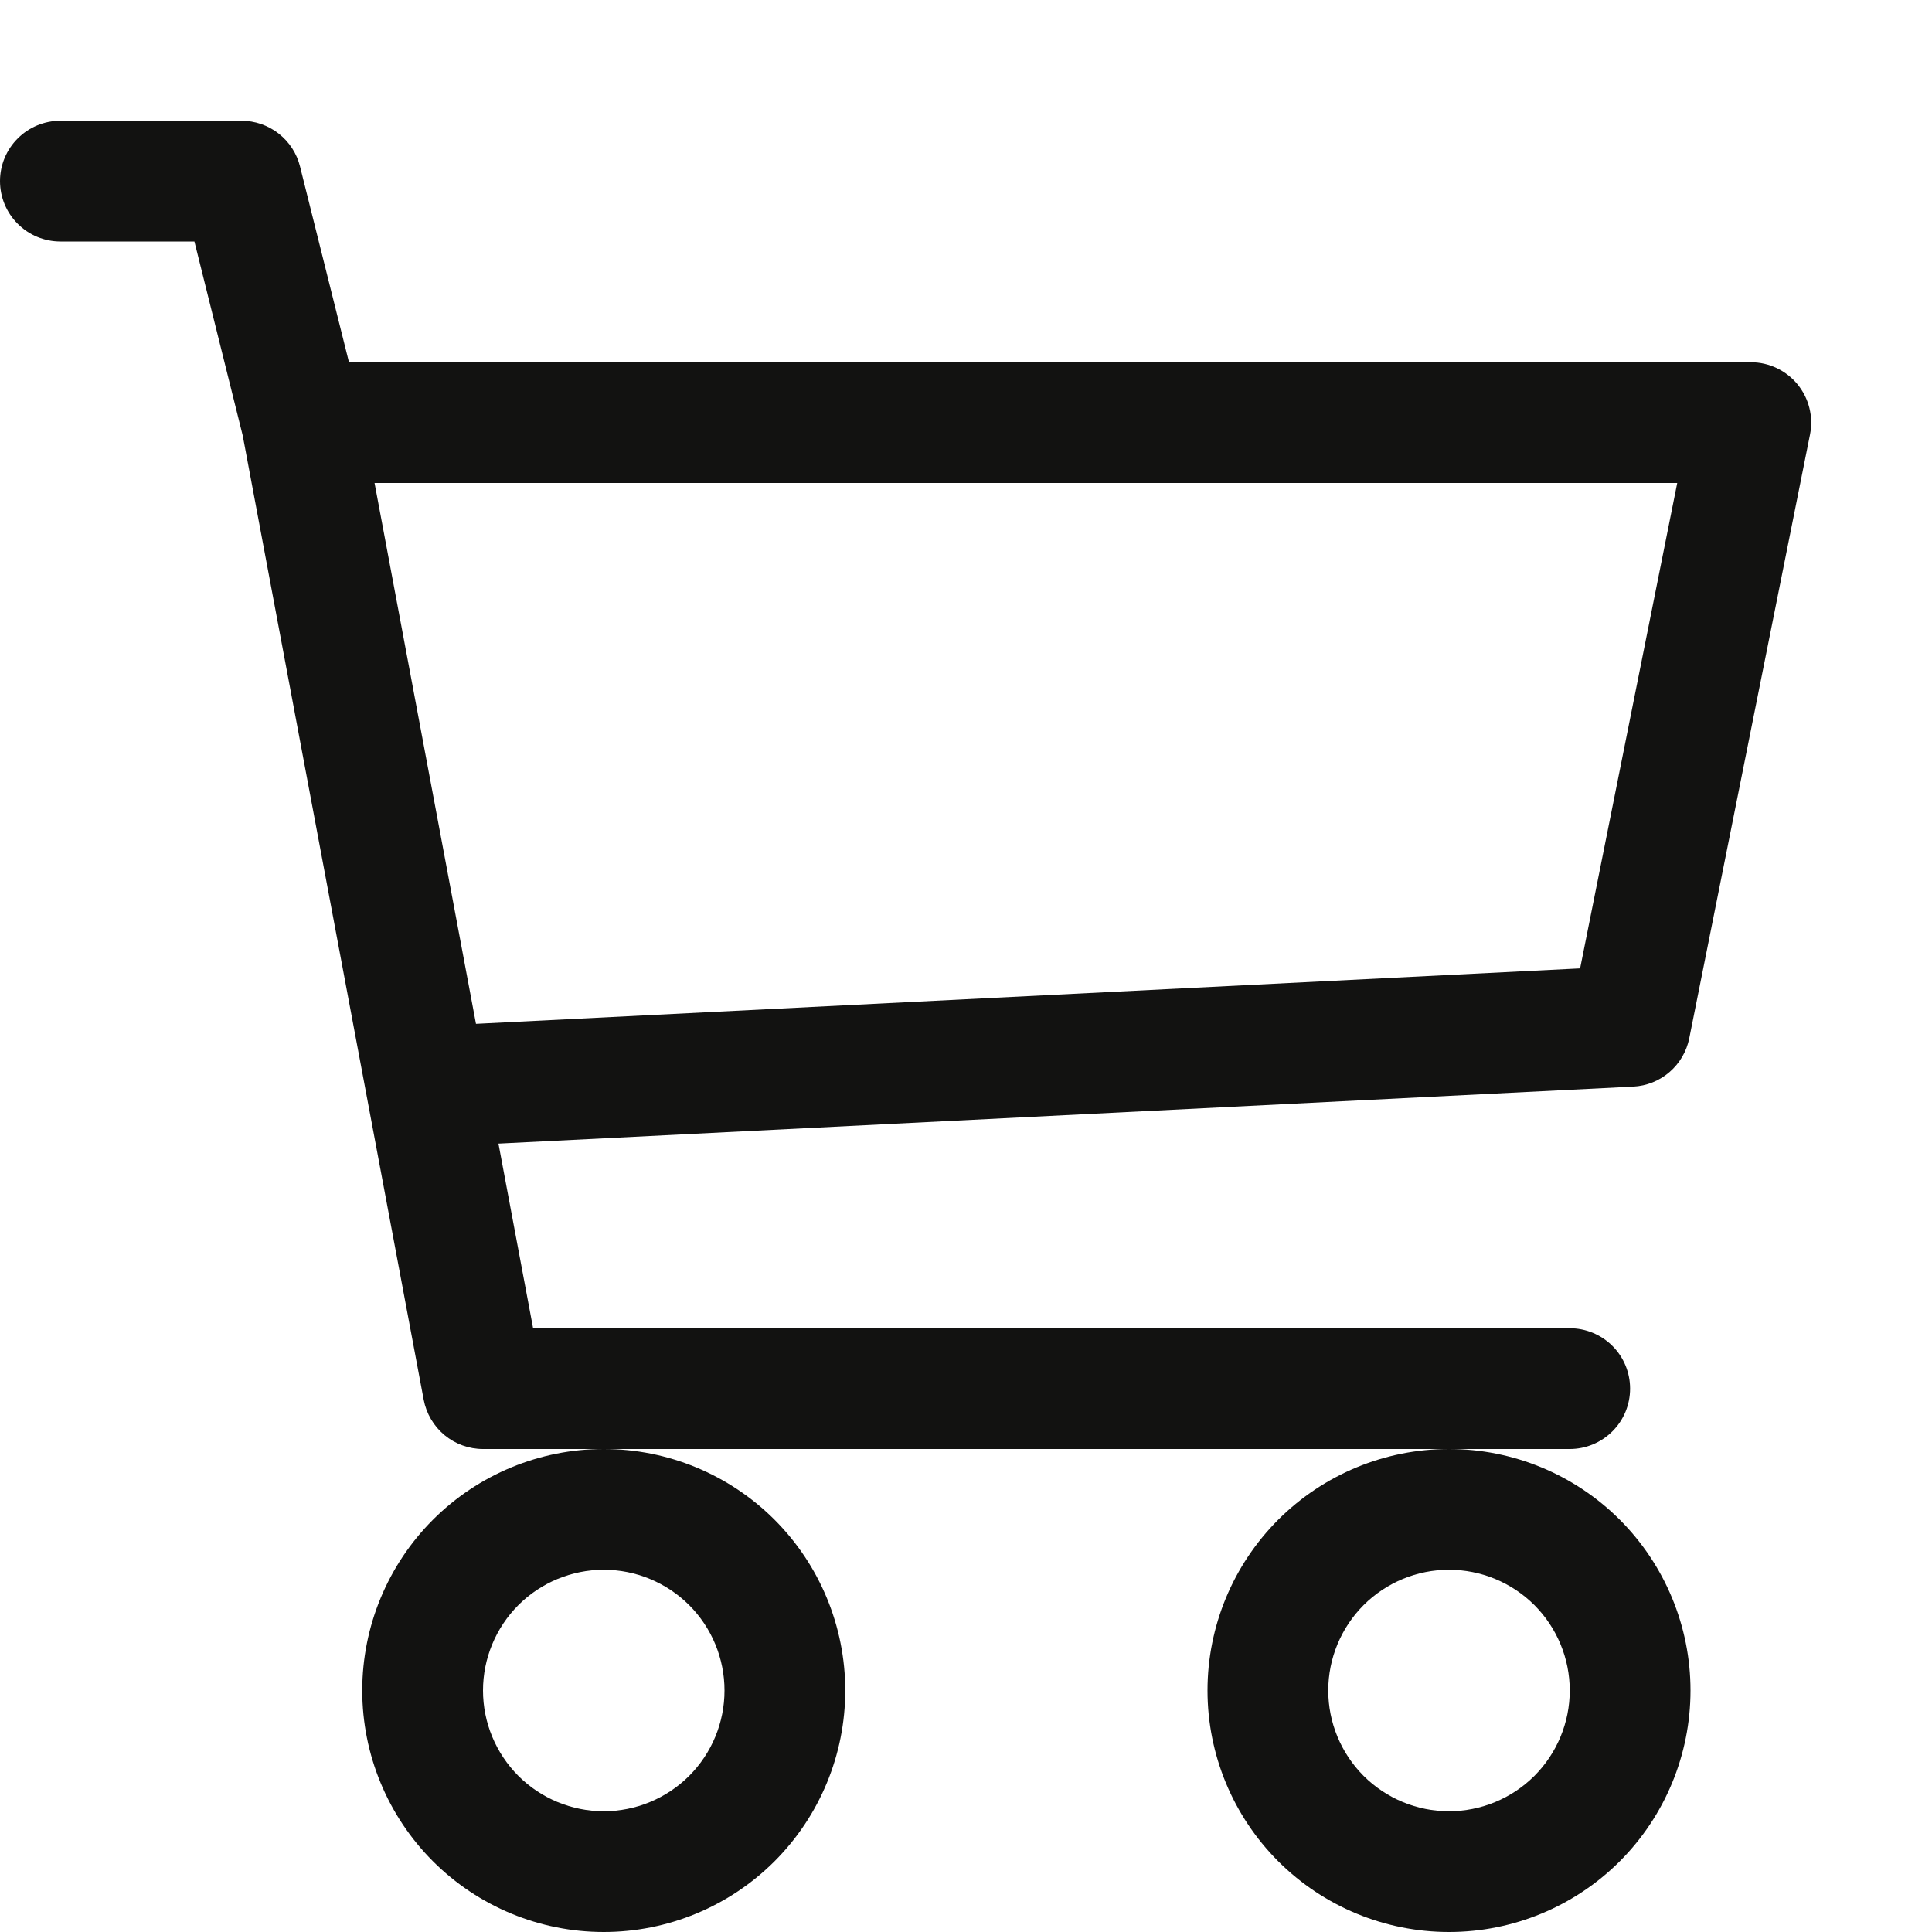
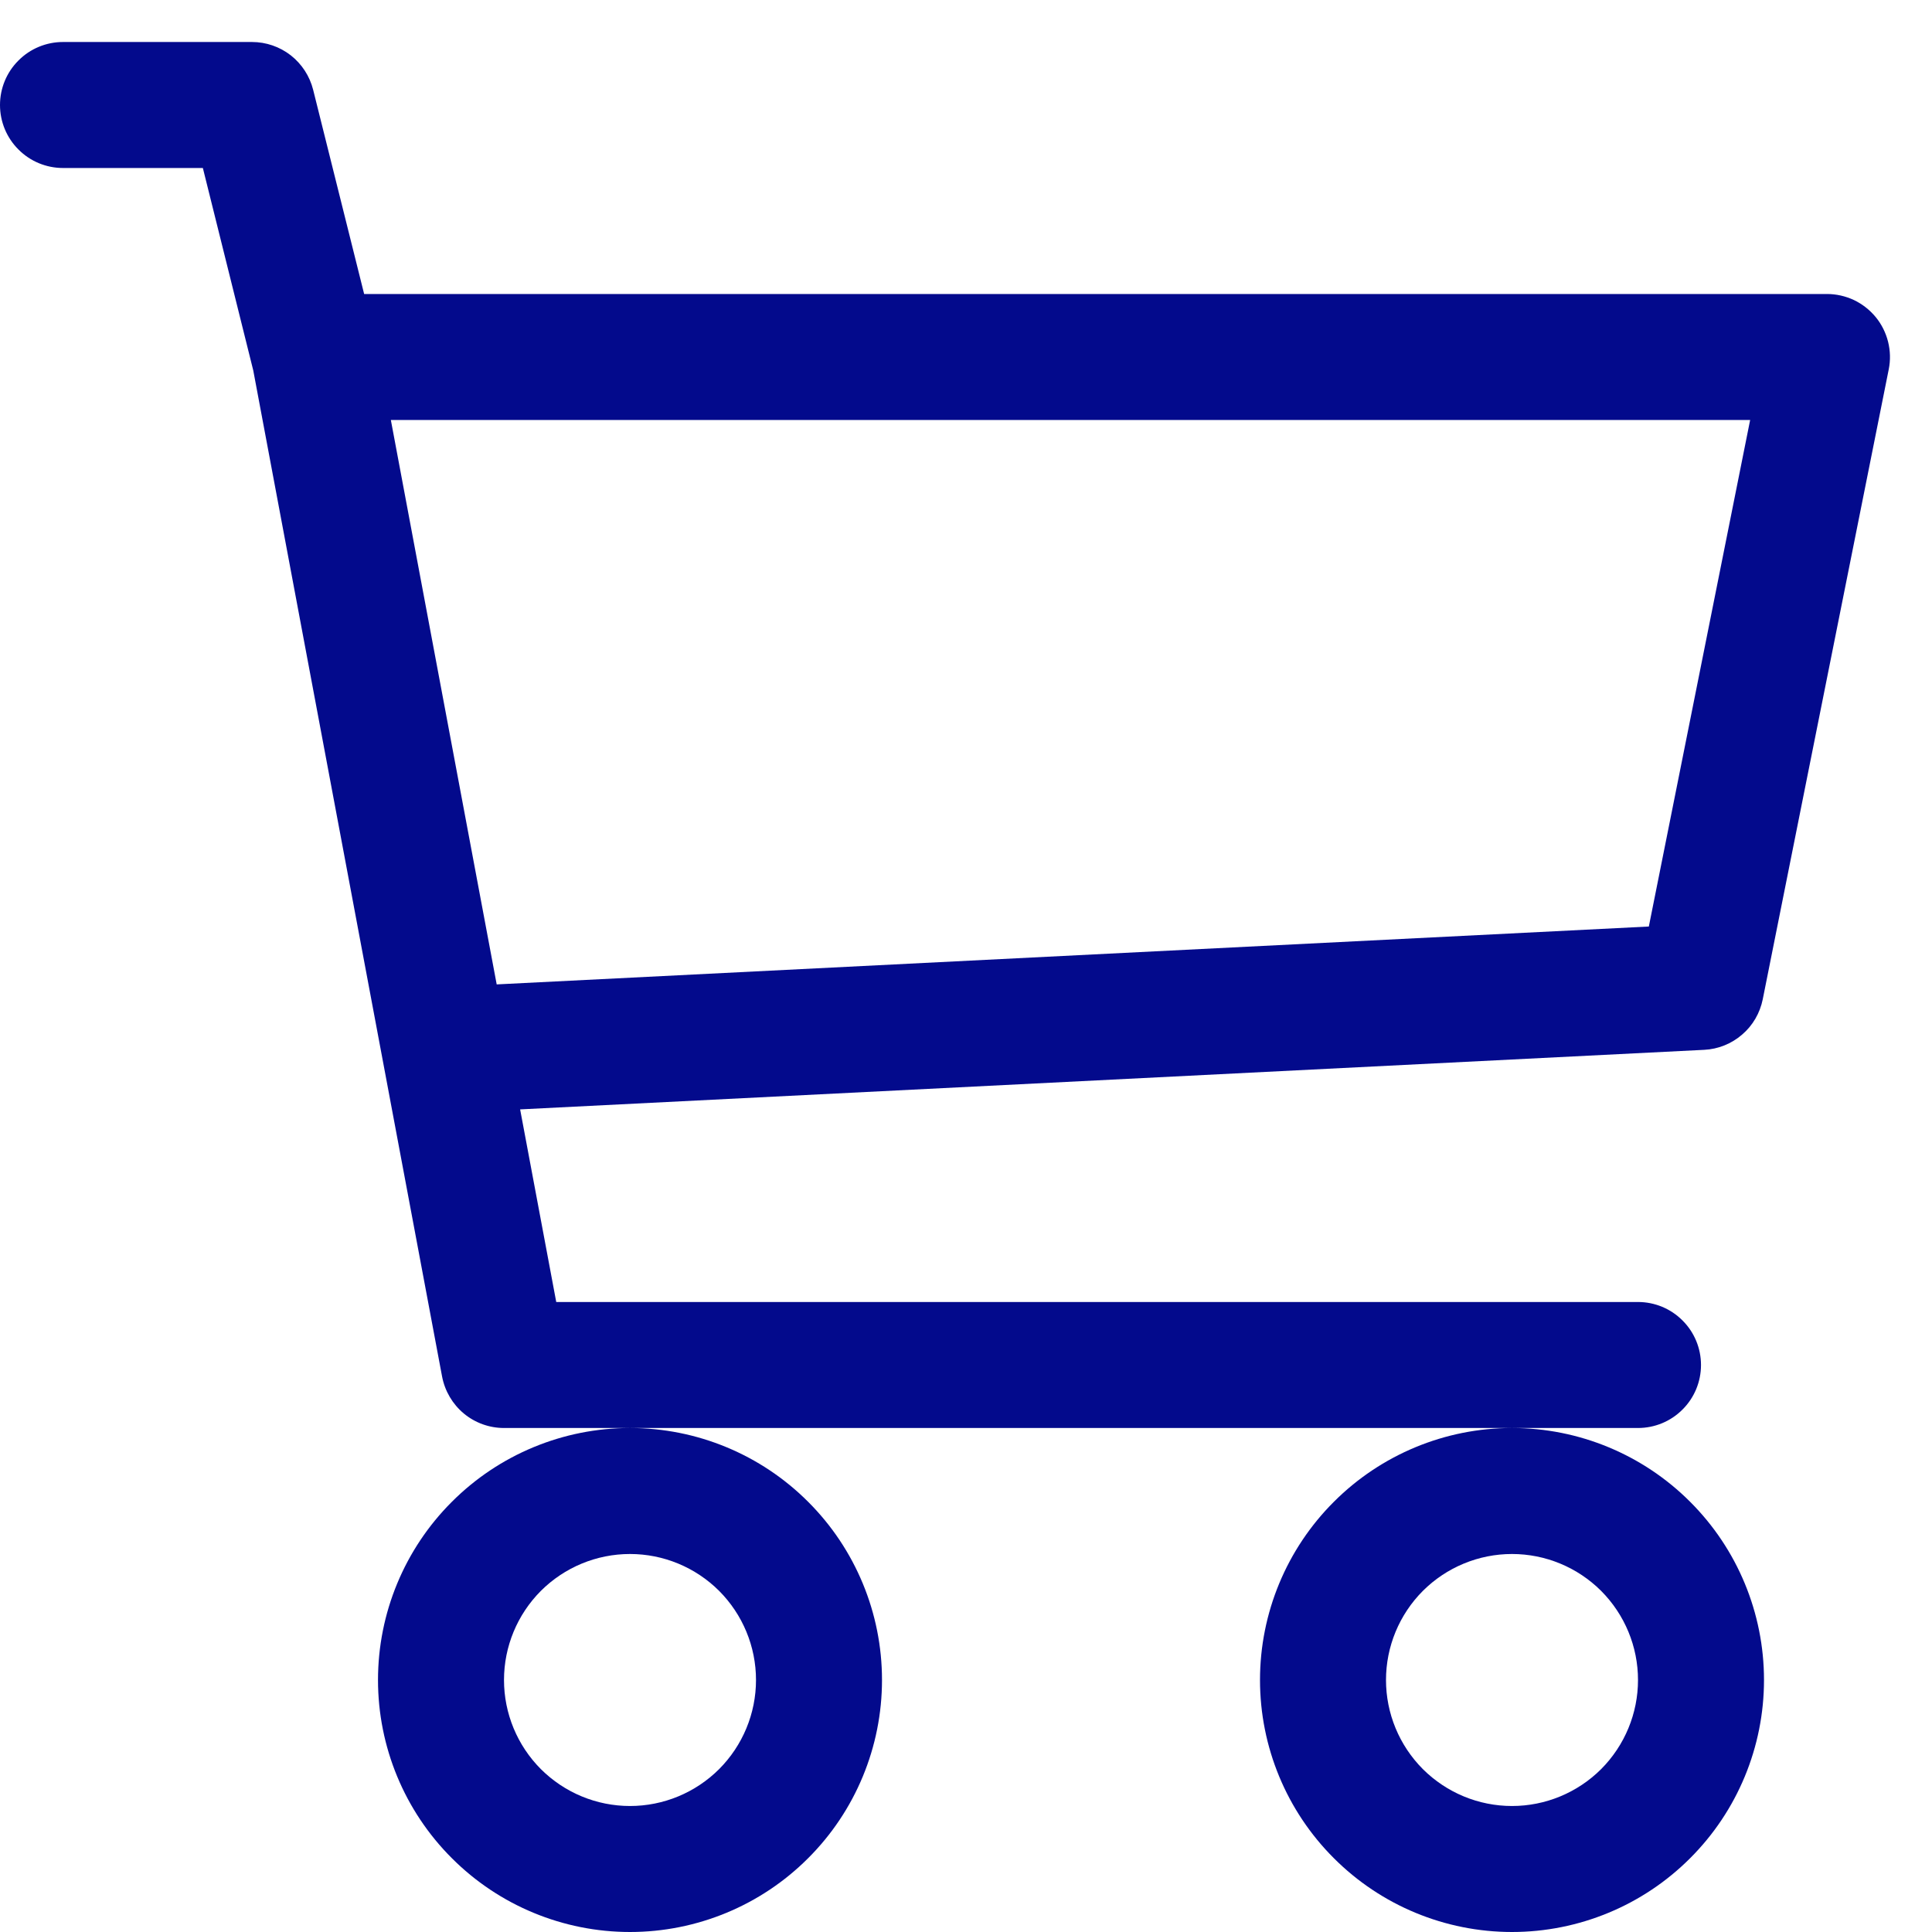
- <svg xmlns="http://www.w3.org/2000/svg" width="30" height="30" viewBox="0 0 30 30" fill="none">
-   <path d="M0 2.812C0 2.564 0.099 2.325 0.275 2.15C0.45 1.974 0.689 1.875 0.938 1.875H3.75C3.959 1.875 4.162 1.945 4.327 2.074C4.492 2.203 4.609 2.383 4.659 2.586L5.419 5.625H27.188C27.326 5.625 27.463 5.656 27.588 5.715C27.714 5.775 27.824 5.861 27.912 5.968C28 6.076 28.063 6.201 28.096 6.335C28.13 6.47 28.133 6.61 28.106 6.746L26.231 16.121C26.19 16.326 26.082 16.511 25.924 16.647C25.766 16.783 25.568 16.863 25.359 16.873L7.74 17.758L8.278 20.625H24.375C24.624 20.625 24.862 20.724 25.038 20.9C25.214 21.075 25.312 21.314 25.312 21.562C25.312 21.811 25.214 22.05 25.038 22.225C24.862 22.401 24.624 22.5 24.375 22.5H7.5C7.281 22.5 7.07 22.423 6.902 22.284C6.734 22.144 6.62 21.95 6.579 21.735L3.769 6.763L3.019 3.75H0.938C0.689 3.75 0.45 3.651 0.275 3.475C0.099 3.3 0 3.061 0 2.812ZM5.816 7.5L7.391 15.898L24.536 15.037L26.044 7.5H5.816ZM9.375 22.5C8.38 22.5 7.427 22.895 6.723 23.598C6.02 24.302 5.625 25.255 5.625 26.25C5.625 27.245 6.02 28.198 6.723 28.902C7.427 29.605 8.38 30 9.375 30C10.37 30 11.323 29.605 12.027 28.902C12.73 28.198 13.125 27.245 13.125 26.25C13.125 25.255 12.73 24.302 12.027 23.598C11.323 22.895 10.37 22.5 9.375 22.5ZM22.5 22.5C21.505 22.5 20.552 22.895 19.848 23.598C19.145 24.302 18.75 25.255 18.75 26.25C18.75 27.245 19.145 28.198 19.848 28.902C20.552 29.605 21.505 30 22.5 30C23.495 30 24.448 29.605 25.152 28.902C25.855 28.198 26.25 27.245 26.25 26.25C26.25 25.255 25.855 24.302 25.152 23.598C24.448 22.895 23.495 22.5 22.5 22.5ZM9.375 24.375C9.872 24.375 10.349 24.573 10.701 24.924C11.053 25.276 11.25 25.753 11.25 26.25C11.25 26.747 11.053 27.224 10.701 27.576C10.349 27.927 9.872 28.125 9.375 28.125C8.878 28.125 8.401 27.927 8.049 27.576C7.698 27.224 7.5 26.747 7.5 26.25C7.5 25.753 7.698 25.276 8.049 24.924C8.401 24.573 8.878 24.375 9.375 24.375ZM22.5 24.375C22.997 24.375 23.474 24.573 23.826 24.924C24.177 25.276 24.375 25.753 24.375 26.25C24.375 26.747 24.177 27.224 23.826 27.576C23.474 27.927 22.997 28.125 22.5 28.125C22.003 28.125 21.526 27.927 21.174 27.576C20.823 27.224 20.625 26.747 20.625 26.25C20.625 25.753 20.823 25.276 21.174 24.924C21.526 24.573 22.003 24.375 22.5 24.375Z" fill="#121211" />
+ <svg xmlns="http://www.w3.org/2000/svg" width="23" height="23" viewBox="0 0 23 23" fill="none">
+   <path d="M0 1.25C0 1.051 0.079 0.86 0.22 0.72C0.36 0.579 0.551 0.5 0.75 0.5H3C3.167 0.5 3.33 0.556 3.462 0.659C3.593 0.762 3.687 0.906 3.728 1.069L4.335 3.5H21.75C21.861 3.5 21.97 3.525 22.071 3.572C22.171 3.62 22.259 3.689 22.33 3.775C22.4 3.86 22.45 3.961 22.477 4.068C22.504 4.176 22.507 4.288 22.485 4.397L20.985 11.897C20.952 12.06 20.866 12.209 20.739 12.317C20.613 12.426 20.454 12.49 20.288 12.498L6.192 13.207L6.622 15.5H19.5C19.699 15.5 19.89 15.579 20.03 15.72C20.171 15.86 20.25 16.051 20.25 16.25C20.25 16.449 20.171 16.64 20.03 16.78C19.89 16.921 19.699 17 19.5 17H6C5.825 17 5.656 16.939 5.521 16.827C5.387 16.715 5.296 16.56 5.263 16.388L3.015 4.41L2.415 2H0.75C0.551 2 0.36 1.921 0.22 1.78C0.079 1.64 0 1.449 0 1.25ZM4.653 5L5.913 11.719L19.629 11.03L20.835 5H4.653ZM7.5 17C6.704 17 5.941 17.316 5.379 17.879C4.816 18.441 4.5 19.204 4.5 20C4.5 20.796 4.816 21.559 5.379 22.121C5.941 22.684 6.704 23 7.5 23C8.296 23 9.059 22.684 9.621 22.121C10.184 21.559 10.5 20.796 10.5 20C10.5 19.204 10.184 18.441 9.621 17.879C9.059 17.316 8.296 17 7.5 17ZM18 17C17.204 17 16.441 17.316 15.879 17.879C15.316 18.441 15 19.204 15 20C15 20.796 15.316 21.559 15.879 22.121C16.441 22.684 17.204 23 18 23C18.796 23 19.559 22.684 20.121 22.121C20.684 21.559 21 20.796 21 20C21 19.204 20.684 18.441 20.121 17.879C19.559 17.316 18.796 17 18 17ZM7.5 18.5C7.898 18.5 8.279 18.658 8.561 18.939C8.842 19.221 9 19.602 9 20C9 20.398 8.842 20.779 8.561 21.061C8.279 21.342 7.898 21.5 7.5 21.5C7.102 21.5 6.721 21.342 6.439 21.061C6.158 20.779 6 20.398 6 20C6 19.602 6.158 19.221 6.439 18.939C6.721 18.658 7.102 18.5 7.5 18.5ZM18 18.5C18.398 18.5 18.779 18.658 19.061 18.939C19.342 19.221 19.5 19.602 19.5 20C19.5 20.398 19.342 20.779 19.061 21.061C18.779 21.342 18.398 21.5 18 21.5C17.602 21.5 17.221 21.342 16.939 21.061C16.658 20.779 16.5 20.398 16.5 20C16.5 19.602 16.658 19.221 16.939 18.939C17.221 18.658 17.602 18.5 18 18.5Z" fill="#030A8C" />
</svg>
